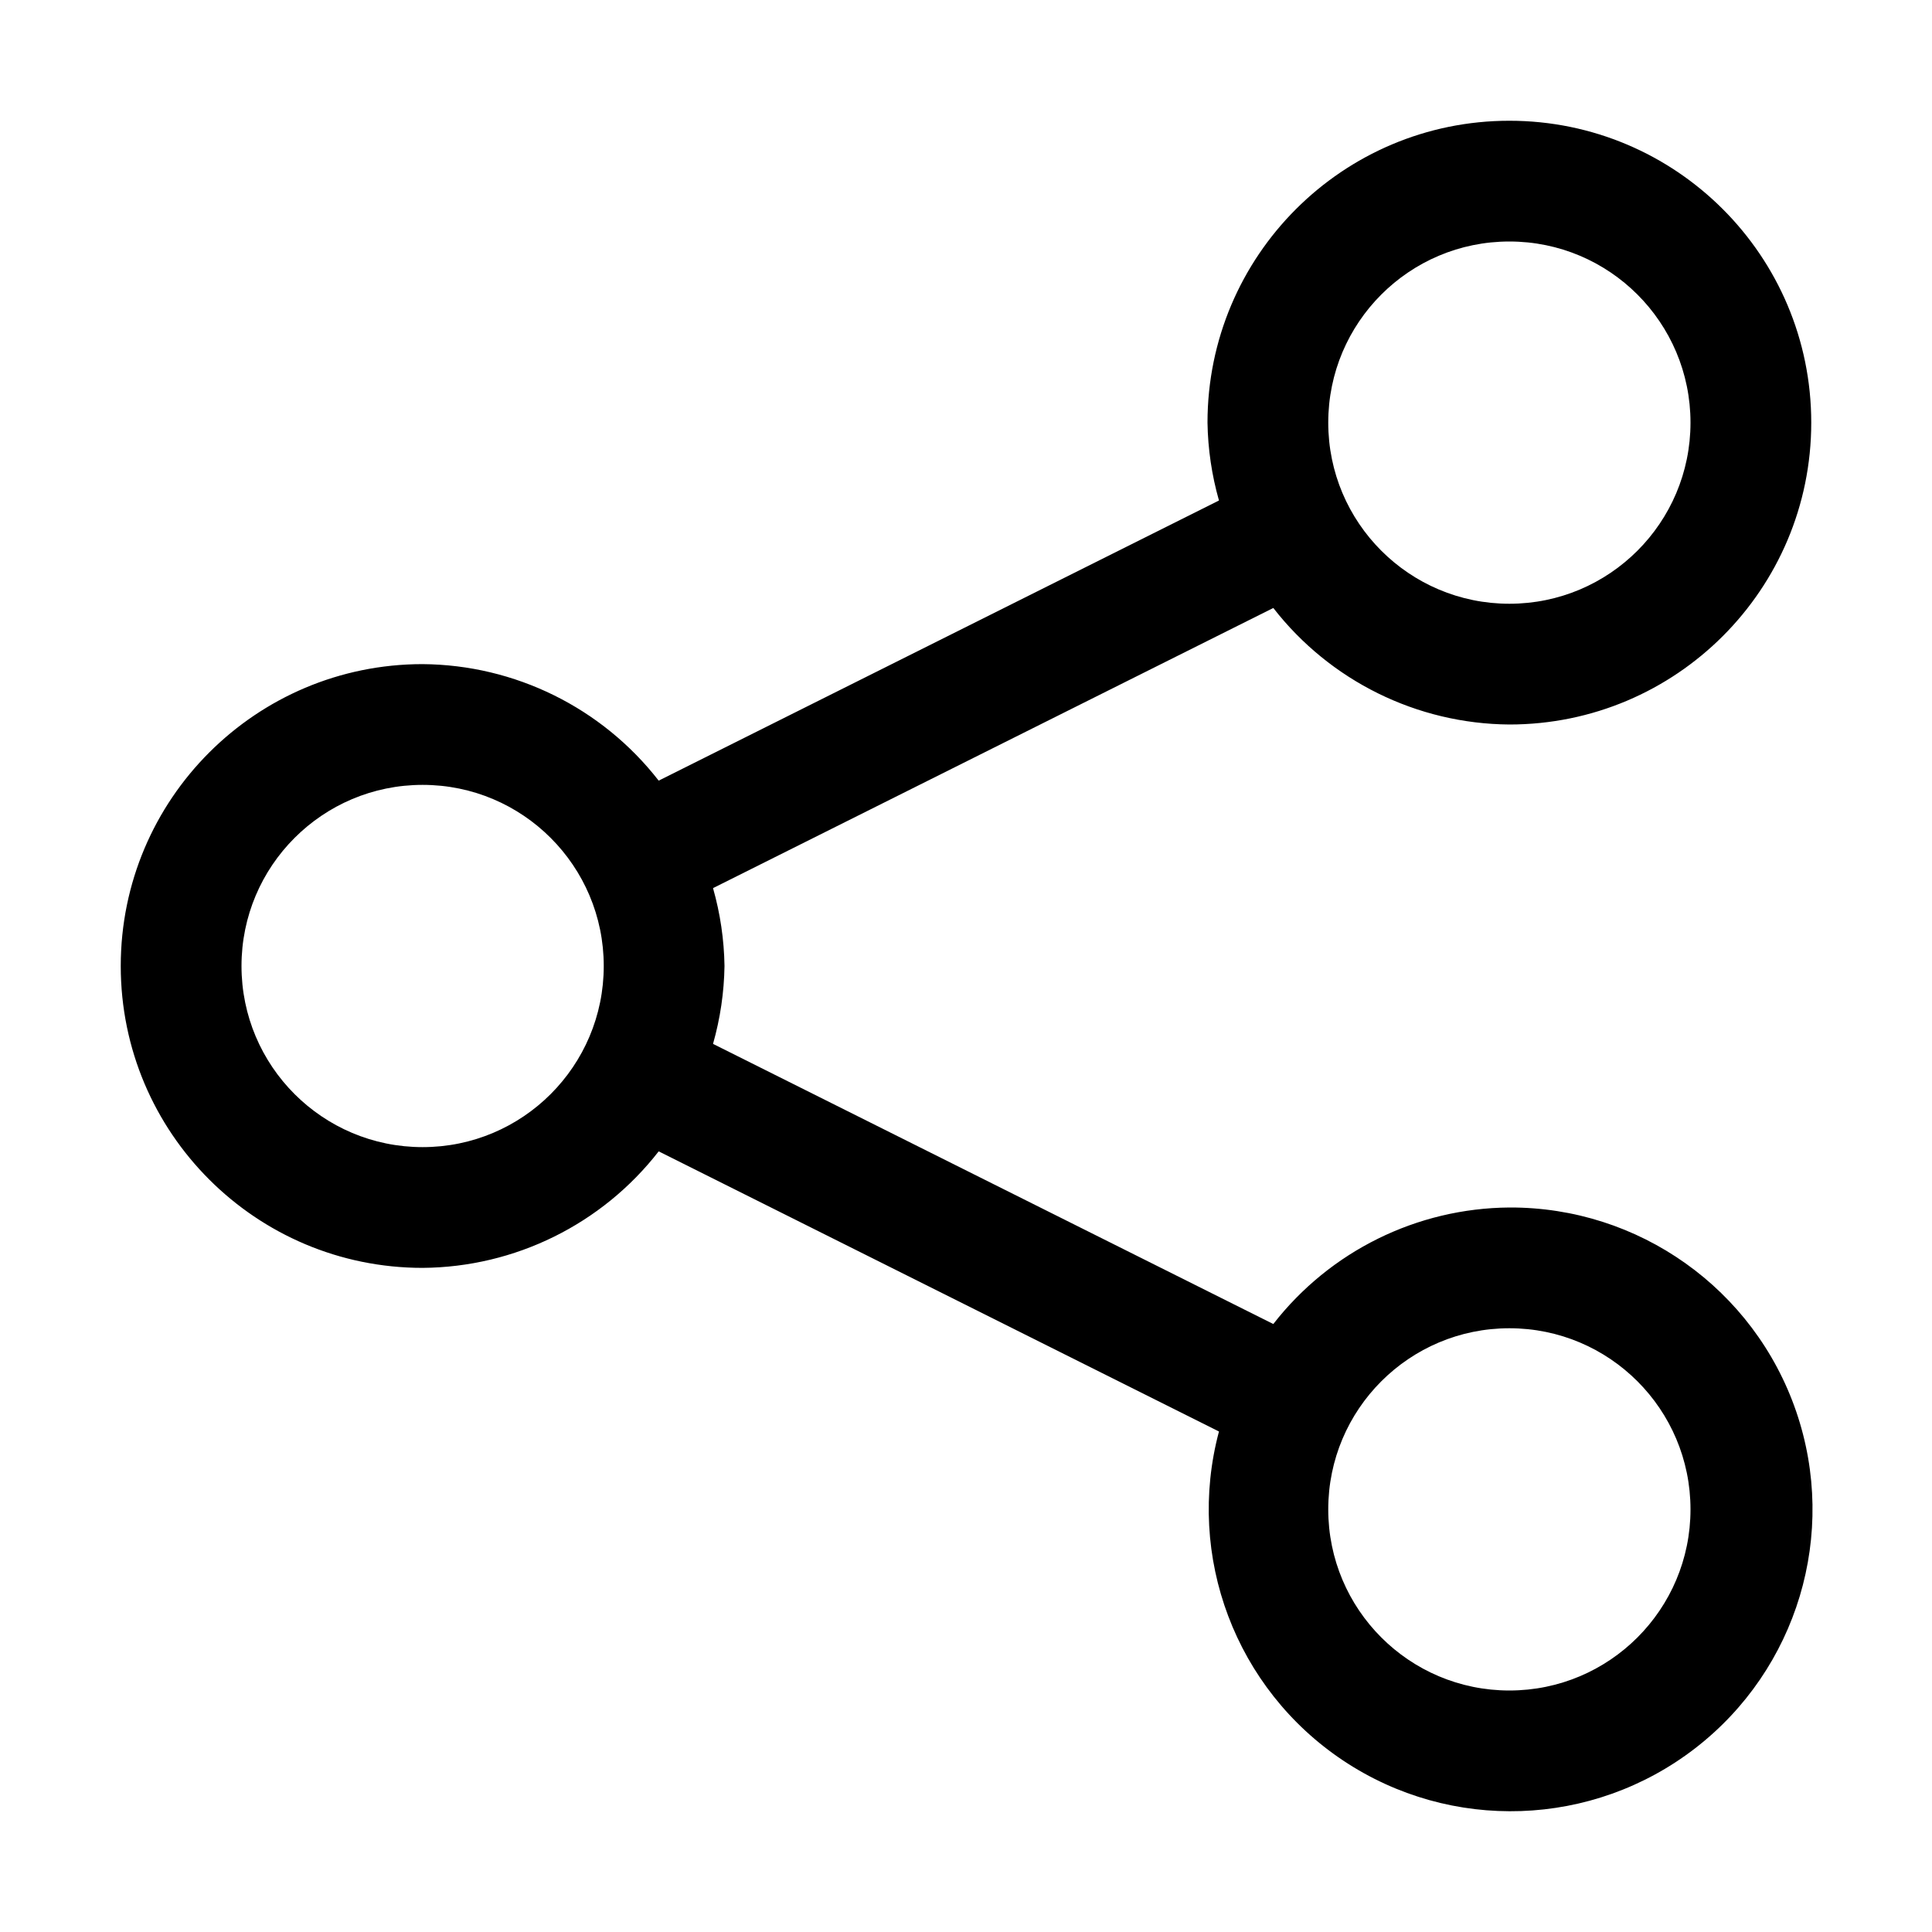
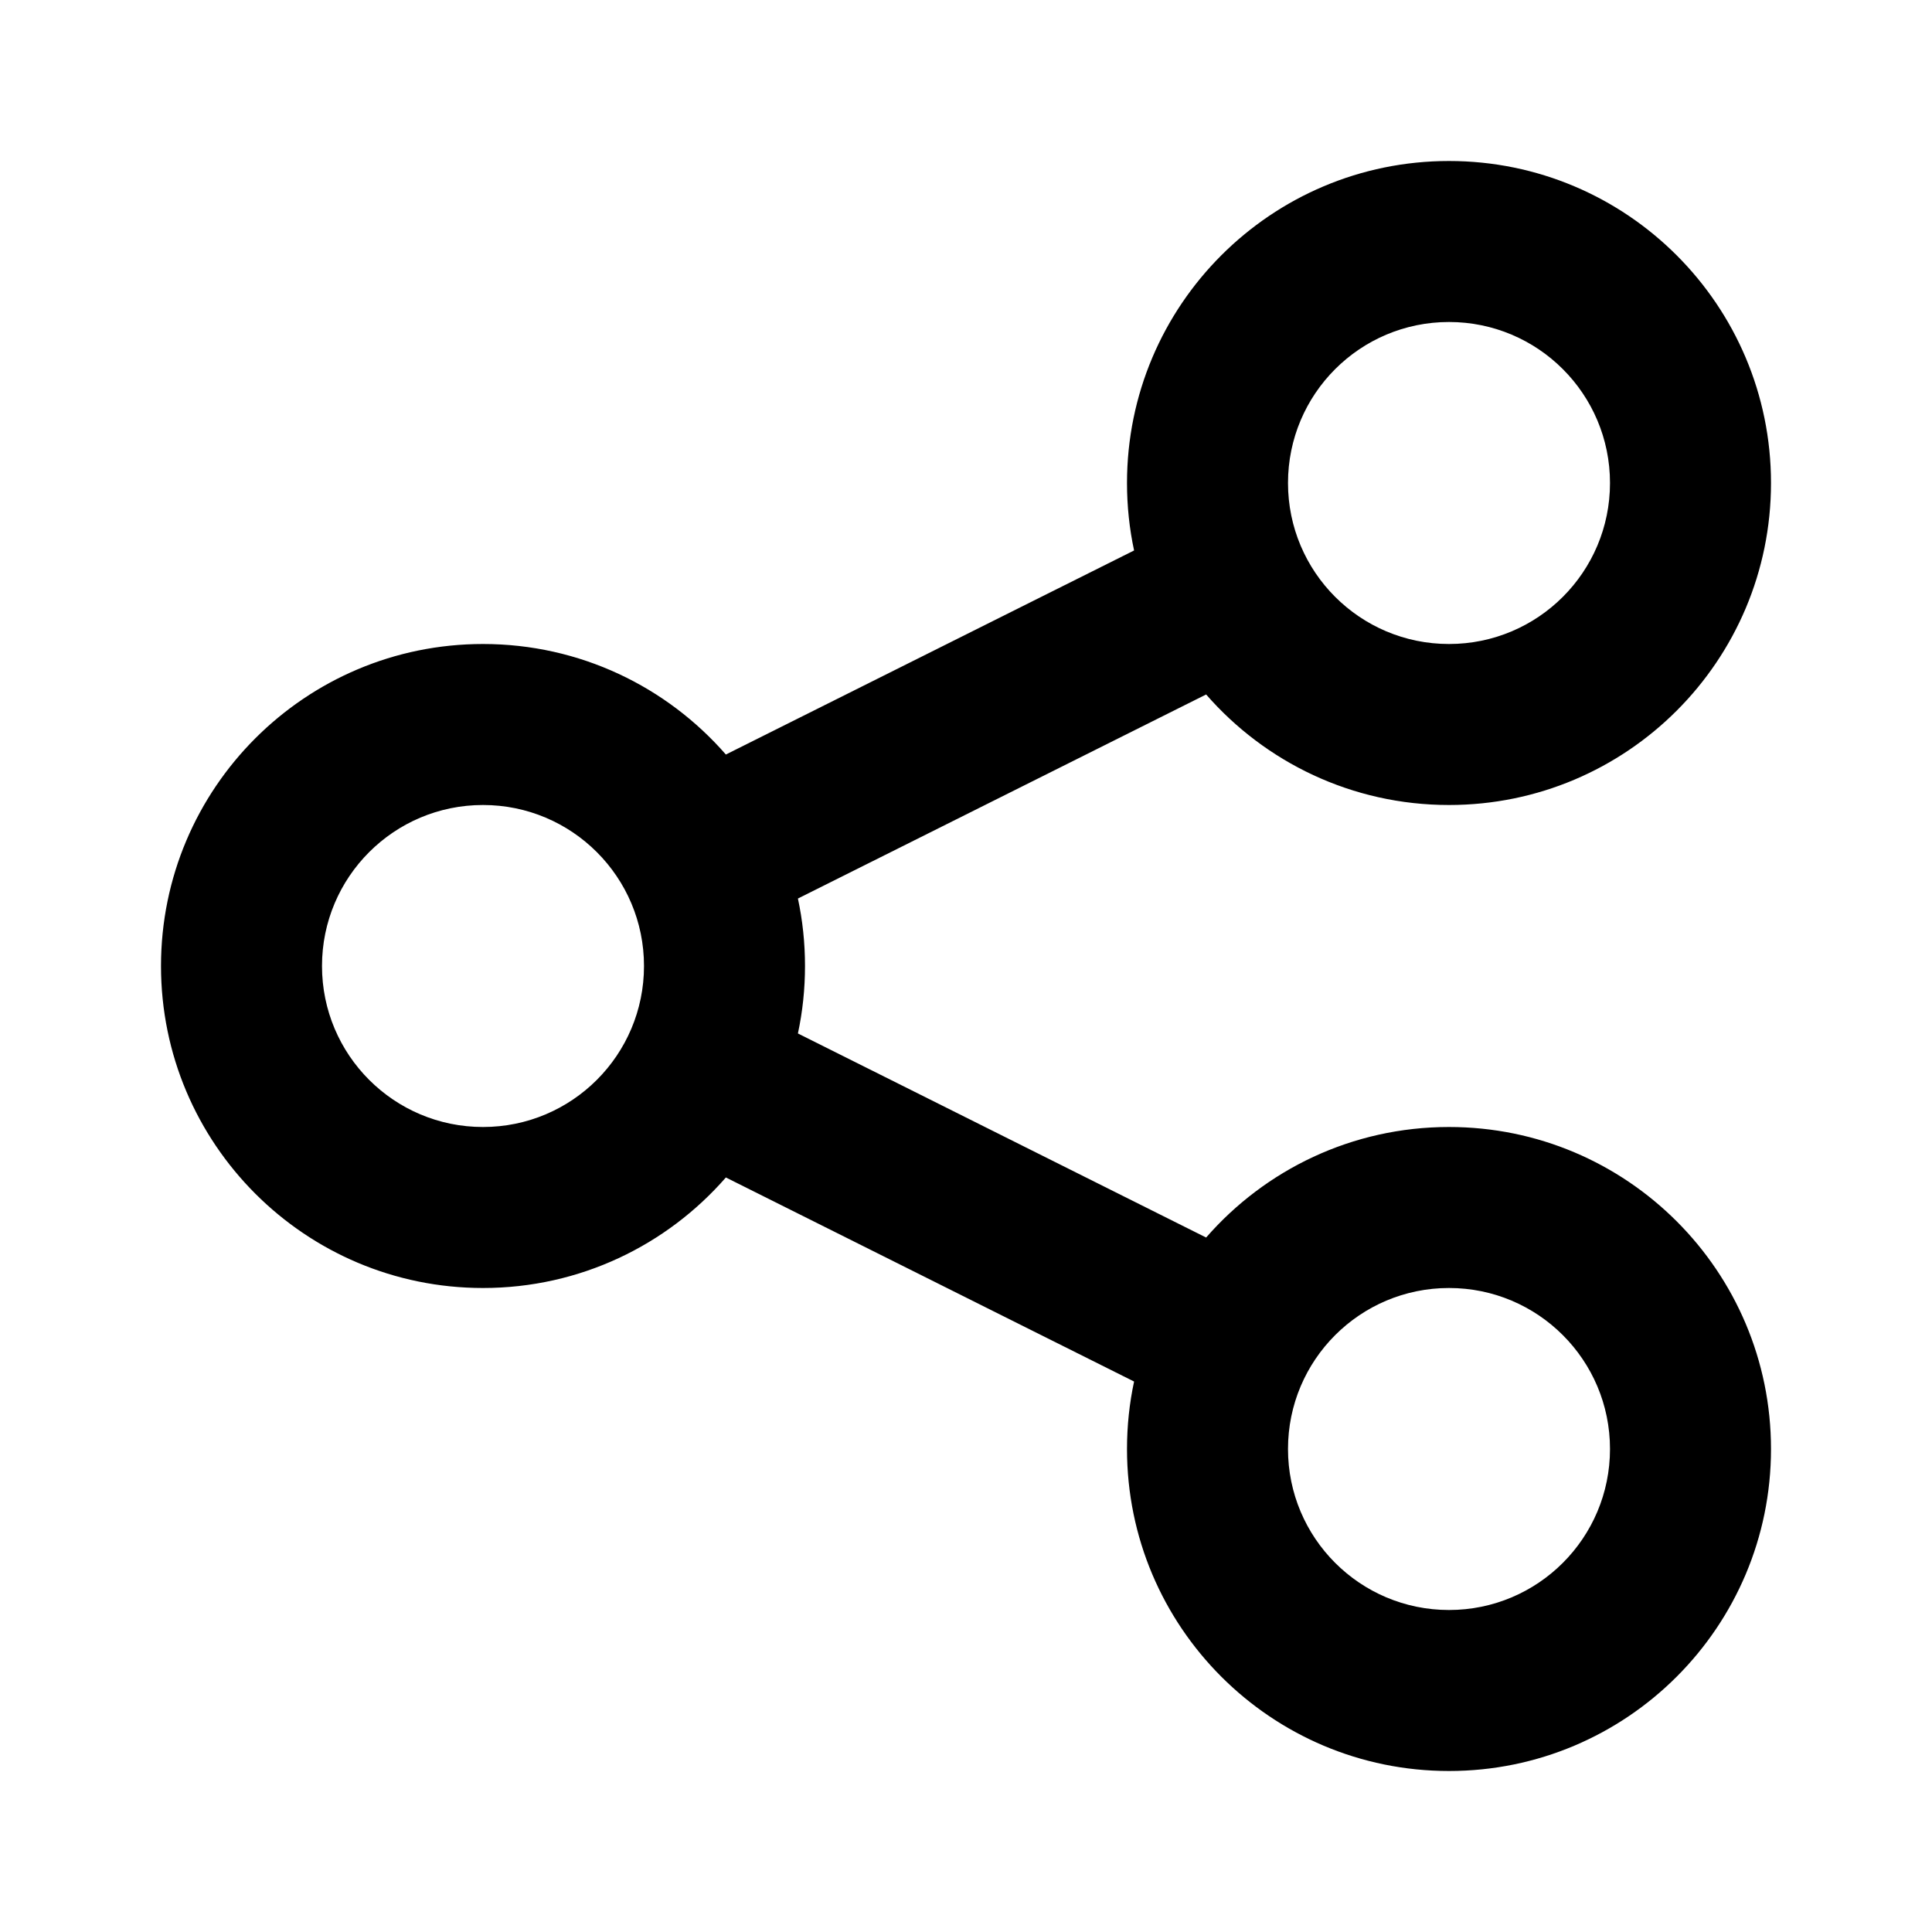
- <svg xmlns="http://www.w3.org/2000/svg" width="24" height="24" viewBox="0 0 32 32" id="share">
-   <path d="M25,20a5,5,0,0,0-3.91,1.93l-9.28-4.64A5,5,0,0,0,12,16a5,5,0,0,0-.19-1.29l9.28-4.64A5,5,0,0,0,25,12a5,5,0,1,0-5-5,5,5,0,0,0,.19,1.29l-9.28,4.64A5,5,0,0,0,7,11,5,5,0,0,0,7,21a5,5,0,0,0,3.91-1.93l9.28,4.64A5,5,0,1,0,25,20ZM25,4a3,3,0,1,1-3,3A3,3,0,0,1,25,4ZM7,19a3,3,0,1,1,3-3A3,3,0,0,1,7,19Zm18,9a3,3,0,1,1,3-3A3,3,0,0,1,25,28Z" />
+ <svg xmlns="http://www.w3.org/2000/svg" fill="#000000" width="135px" height="135px" viewBox="0 0 24 24">
+   <g id="SVGRepo_bgCarrier" stroke-width="0" />
+   <g id="SVGRepo_tracerCarrier" stroke-linecap="round" stroke-linejoin="round" />
+   <g id="SVGRepo_iconCarrier">
+     <path fill-rule="evenodd" d="M9.912,11.162 C9.97,11.432 10,11.713 10,12 C10,12.287 9.97,12.568 9.912,12.838 L14.983,15.373 C15.716,14.532 16.796,14 18,14 C20.209,14 22,15.791 22,18 C22,20.209 20.209,22 18,22 C15.791,22 14,20.209 14,18 C14,17.713 14.03,17.432 14.088,17.162 L9.017,14.627 C8.284,15.468 7.204,16 6,16 C3.791,16 2,14.209 2,12 C2,9.791 3.791,8 6,8 C7.204,8 8.284,8.532 9.017,9.373 L14.088,6.838 C14.03,6.568 14,6.287 14,6 C14,3.791 15.791,2 18,2 C20.209,2 22,3.791 22,6 C22,8.209 20.209,10 18,10 C16.796,10 15.716,9.468 14.983,8.627 L9.912,11.162 Z M6,14 C7.105,14 8,13.105 8,12 C8,10.895 7.105,10 6,10 C4.895,10 4,10.895 4,12 C4,13.105 4.895,14 6,14 Z M18,8 C19.105,8 20,7.105 20,6 C20,4.895 19.105,4 18,4 C16.895,4 16,4.895 16,6 C16,7.105 16.895,8 18,8 Z M18,20 C19.105,20 20,19.105 20,18 C20,16.895 19.105,16 18,16 C16.895,16 16,16.895 16,18 C16,19.105 16.895,20 18,20 Z" />
+   </g>
</svg>
